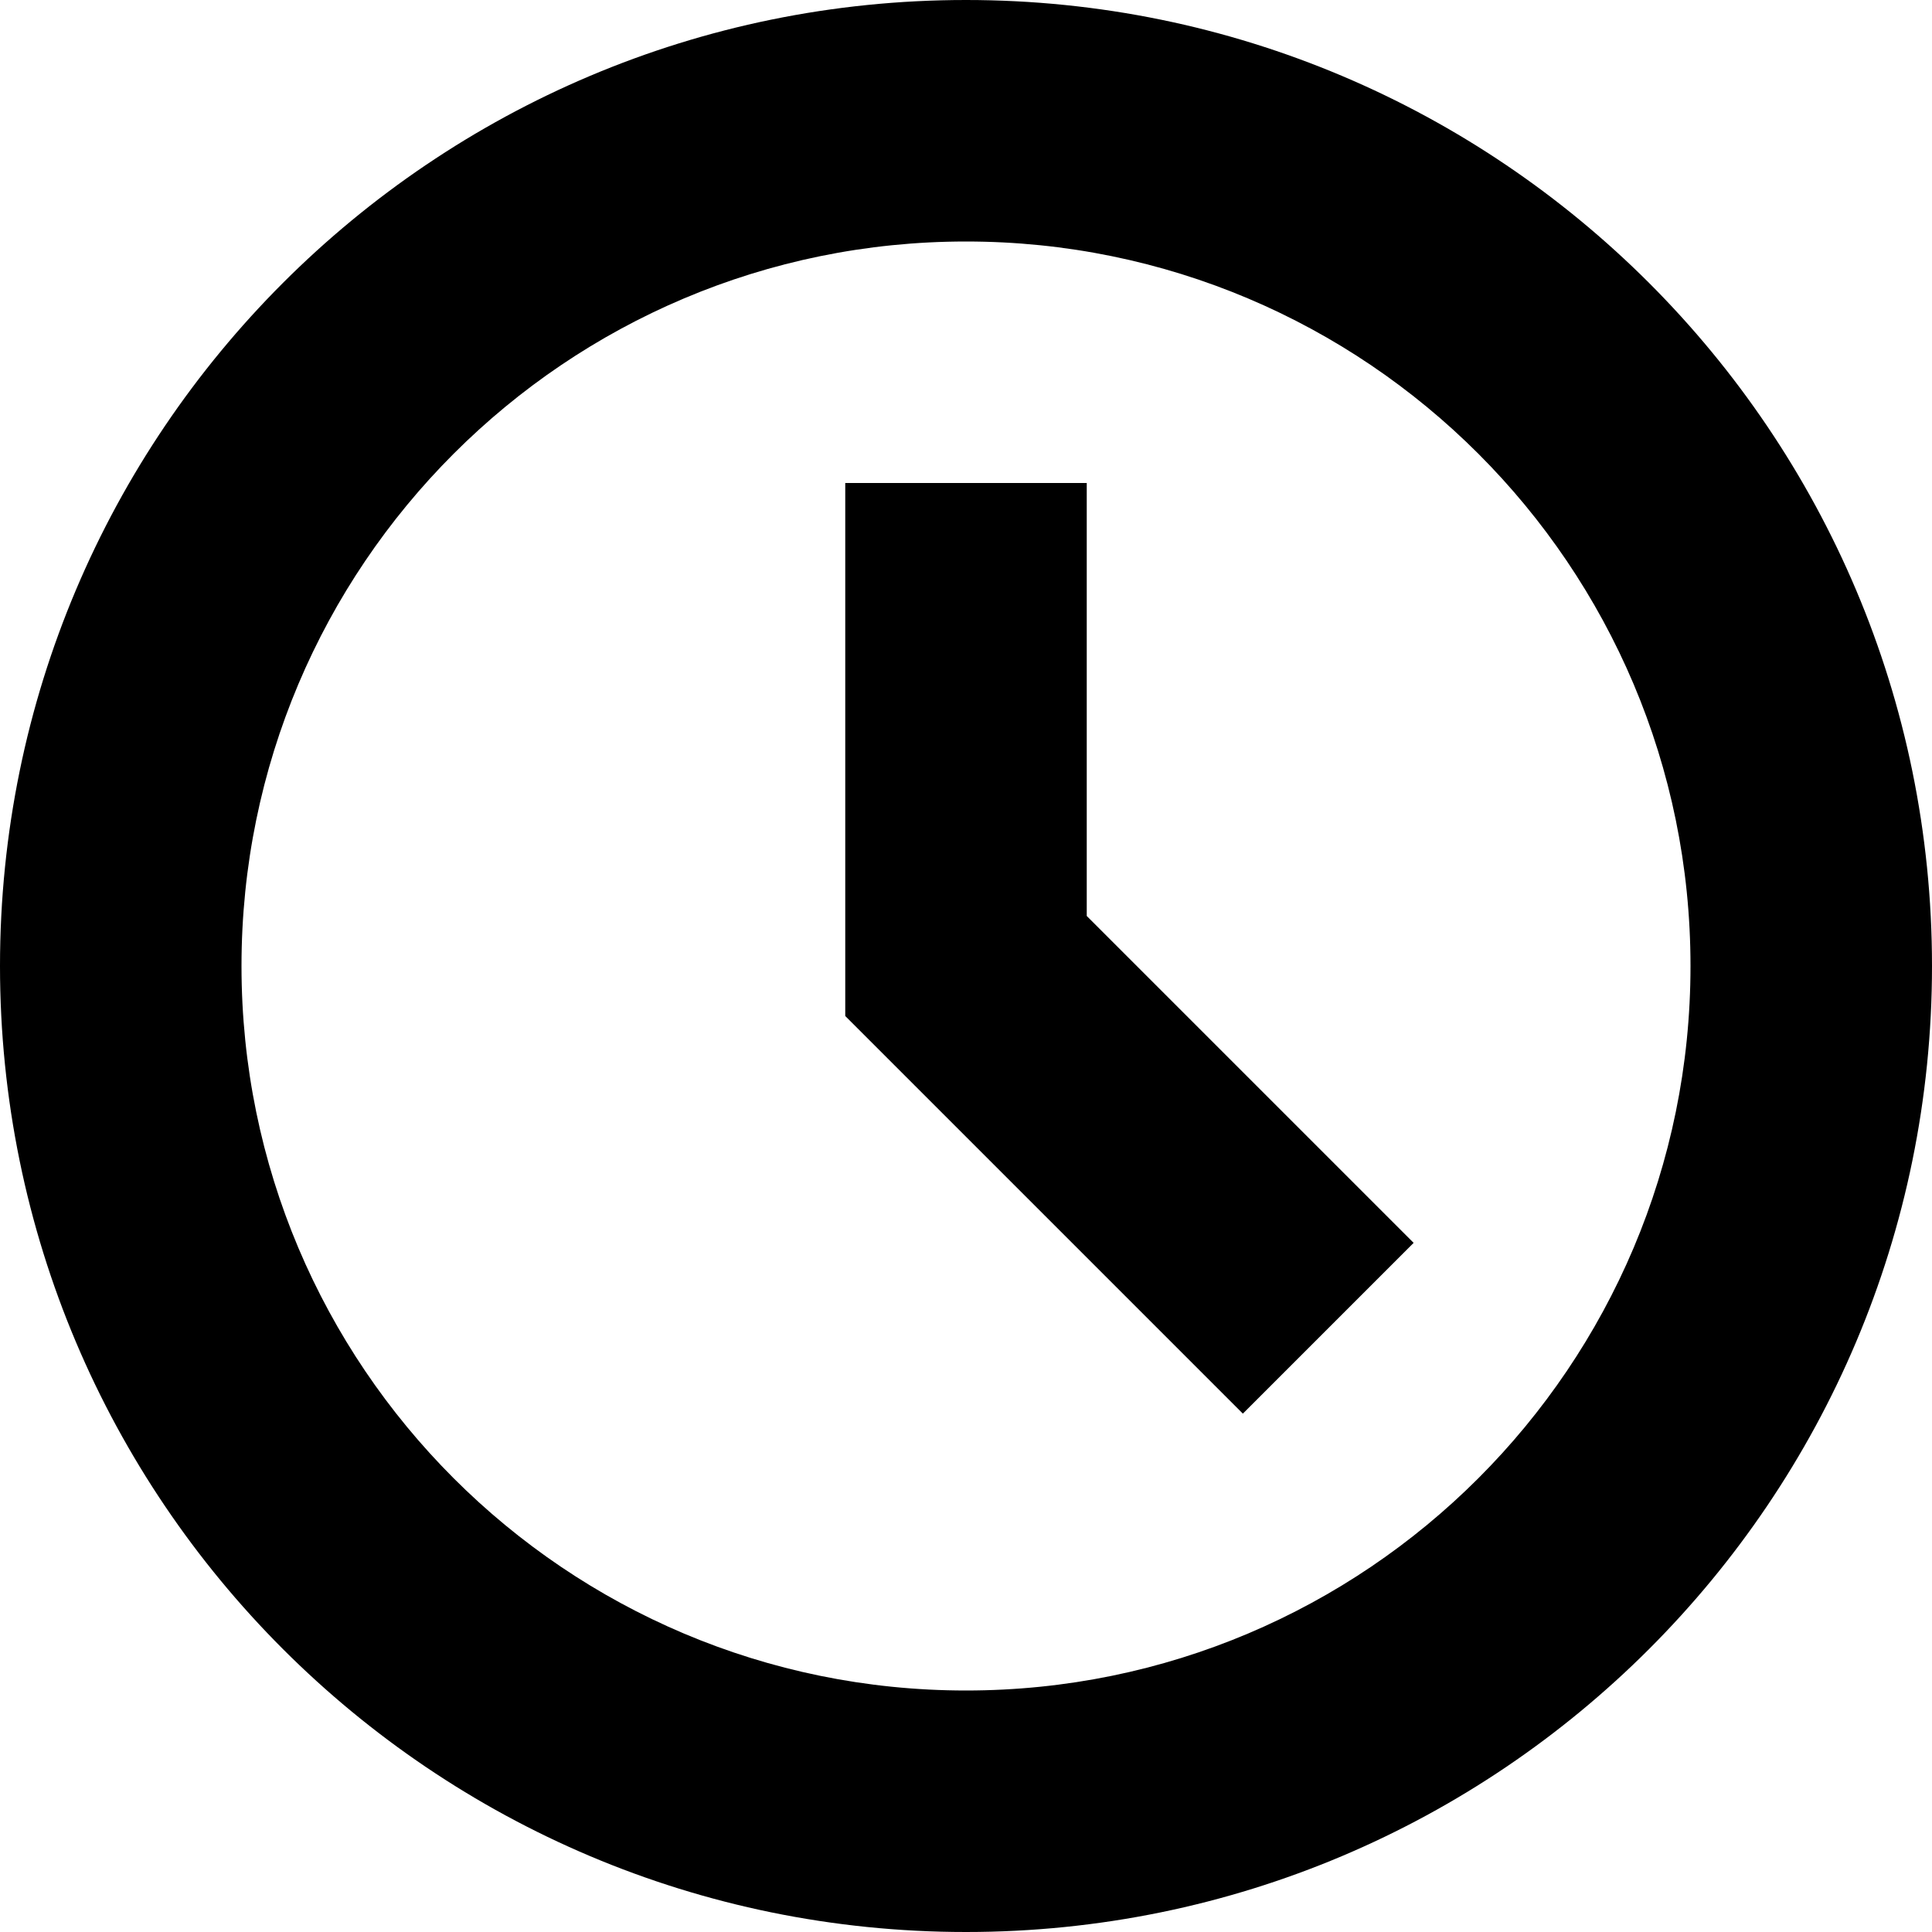
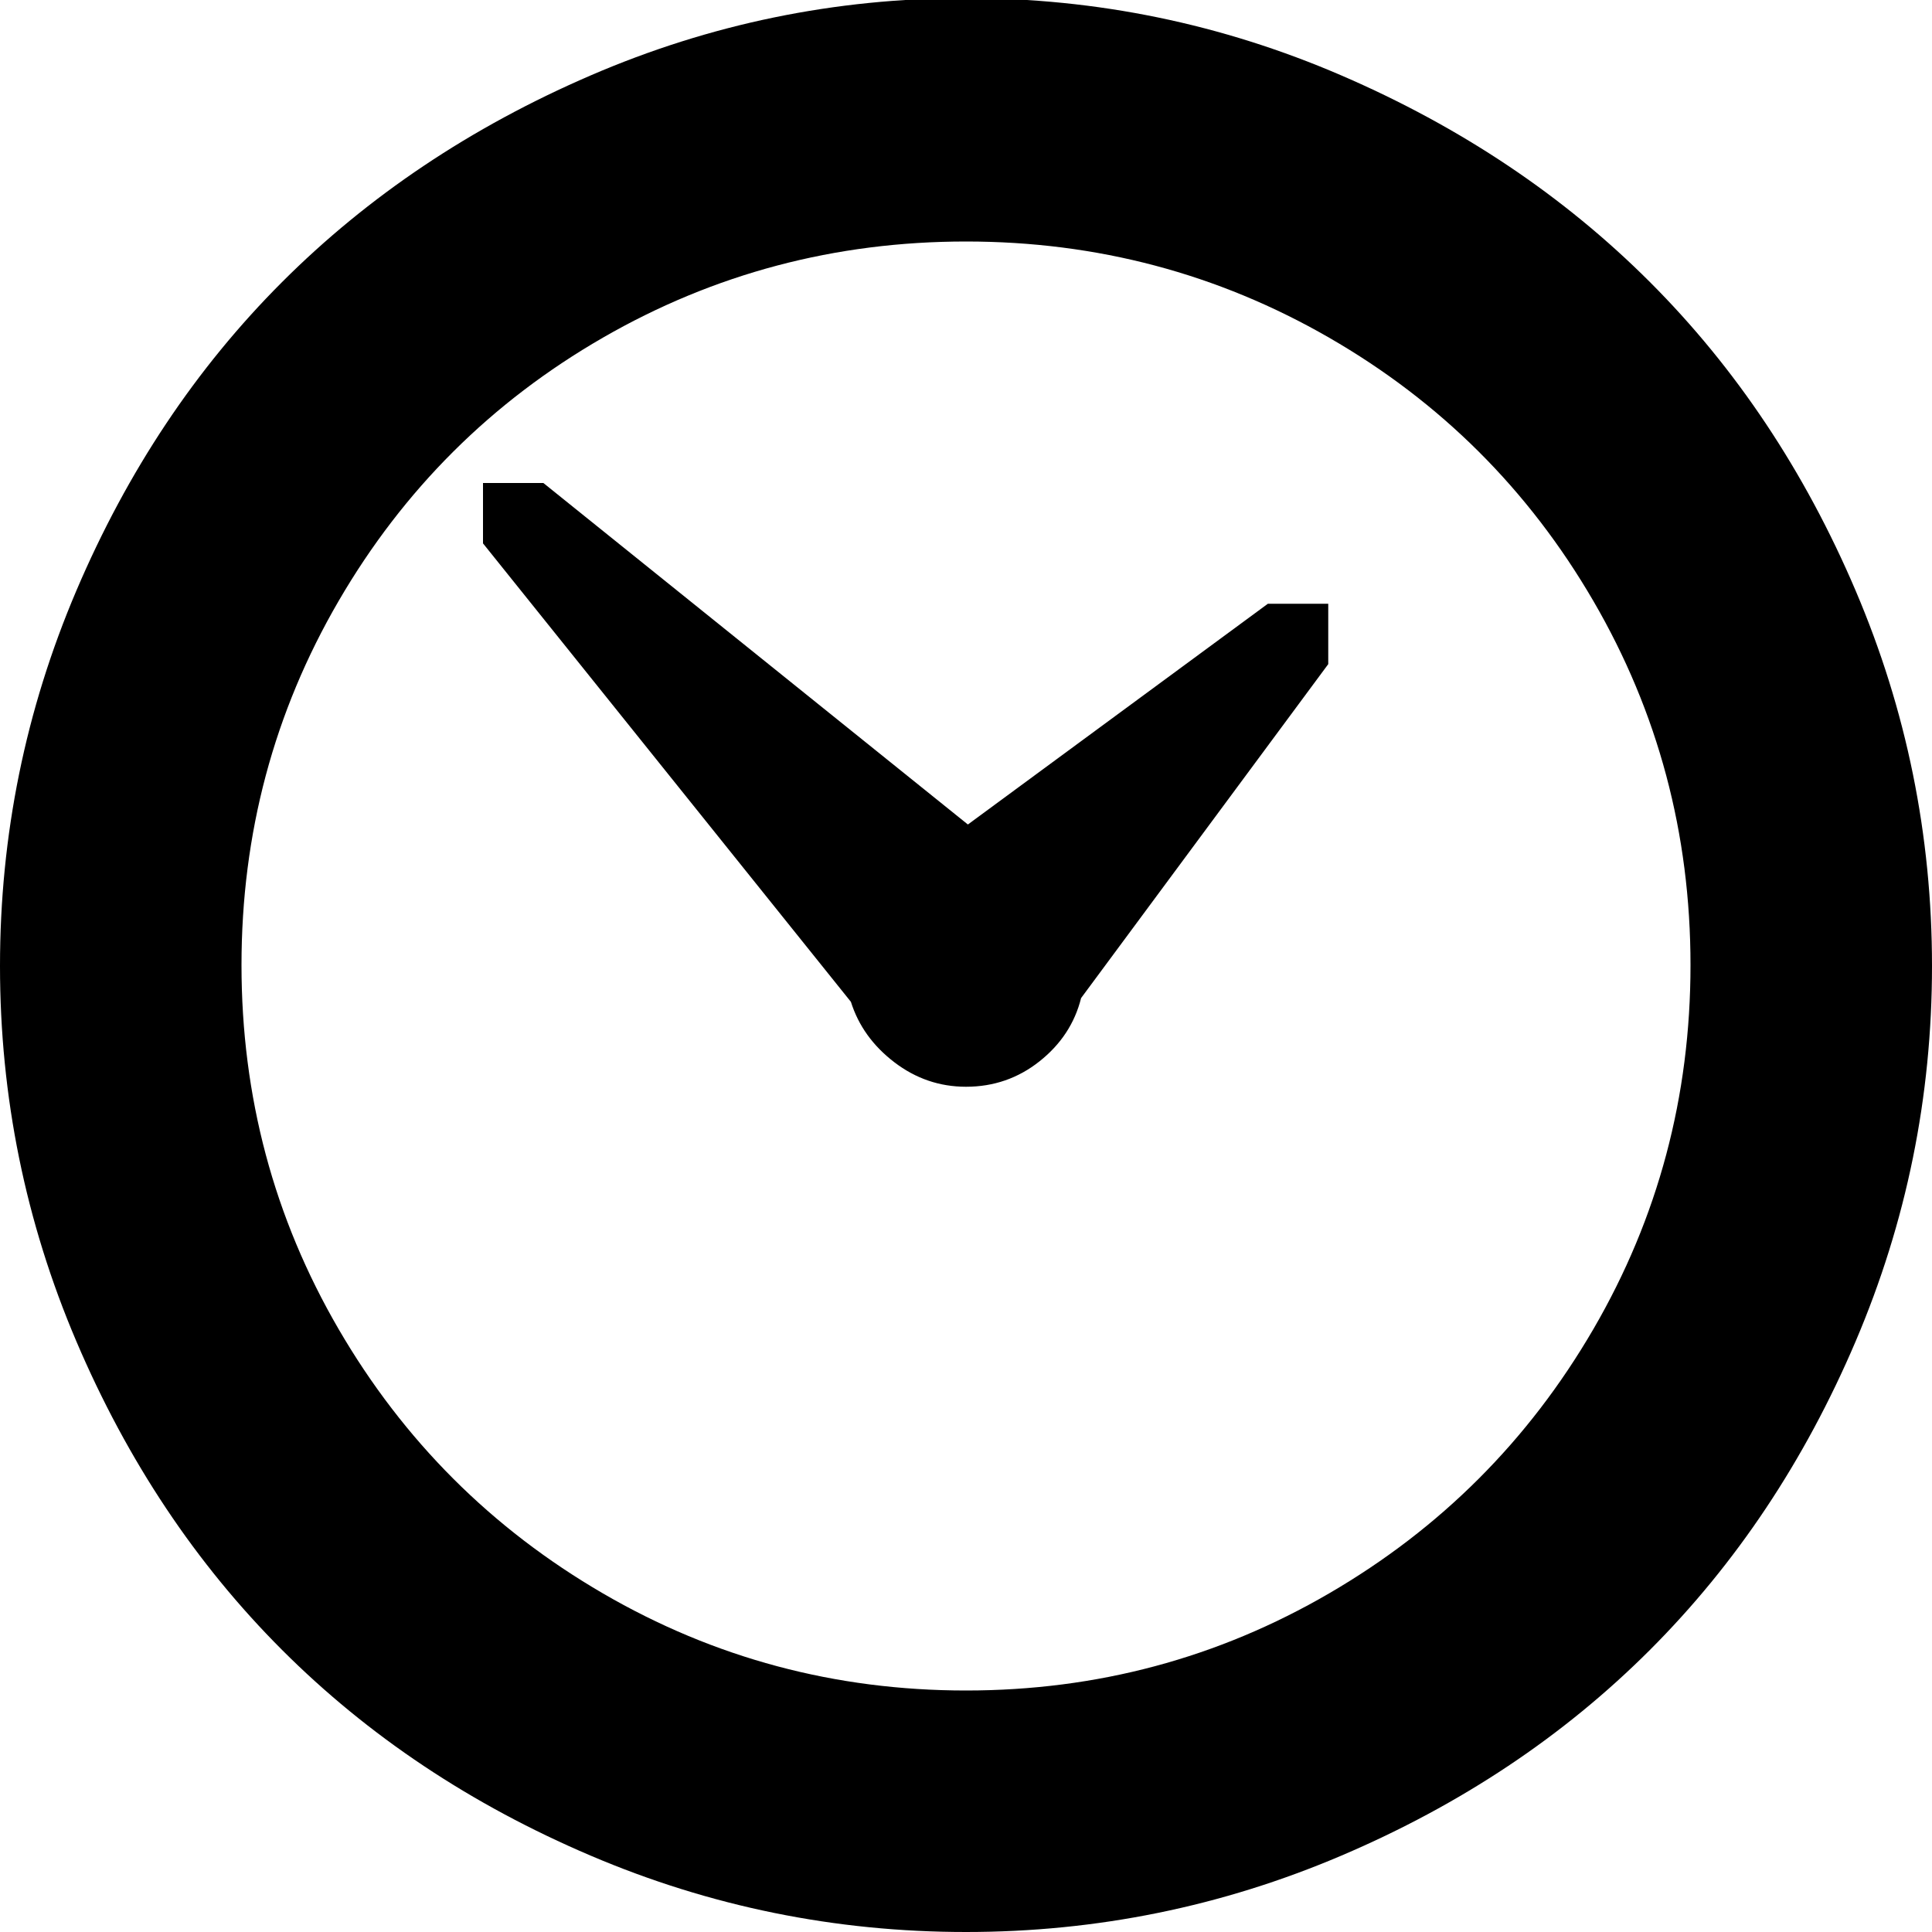
<svg xmlns="http://www.w3.org/2000/svg" width="512" height="512" viewBox="0 0 512 512" fill="#000000">
-   <path d="M 329.372,374.628L 224.00,269.255L 224.00,128.00L 288.00,128.00L 288.00,242.745L 374.628,329.372 zM 256.00,0.00C 114.615,0.00,0.00,114.615,0.00,256.00s 114.615,256.00, 256.00,256.00s 256.00-114.615, 256.00-256.00S 397.385,0.00, 256.00,0.00z M 256.00,448.00 c-106.039,0.00-192.00-85.961-192.00-192.00c0.00-106.039, 85.961-192.00, 192.00-192.00c 106.039,0.00, 192.00,85.961, 192.00,192.00C 448.00,362.039, 362.039,448.00, 256.00,448.00z" />
+   <path d="M 256,512q-52,0 -99.5-20.25t-81.75-54.5t-54.5-81.75t-20.25-99.5t 20.25-99.5t 54.5-81.75t 81.75-54.75t 99.5-20.5t 99.5,20.5t 81.75,54.75t 54.5,81.75t 20.25,99.5t-20.25,99.5t-54.5,81.75t-81.75,54.5t-99.5,20.25zM 256,64q-52,0 -96.25,25.5t-70,69.75t-25.75,96.5t 25.75,96.5t 70,70 t 96.25,25.75t 96.25-25.75t 70-70t 25.75-96.5t-25.75-96.5t-70-69.75t-96.25-25.5zM 352,176l-65.5,88.5q-2.5,10 -11,16.75t-19.5,6.75q-10.5,0 -19-6.5t-11.5-16l-97.5-121.5l0-0.5 l0-15.5 l 16,0 l 112.5,90.5l 79.5-58.5l0,0 l 16,0 l0,16 l0,0 z" />
</svg>
